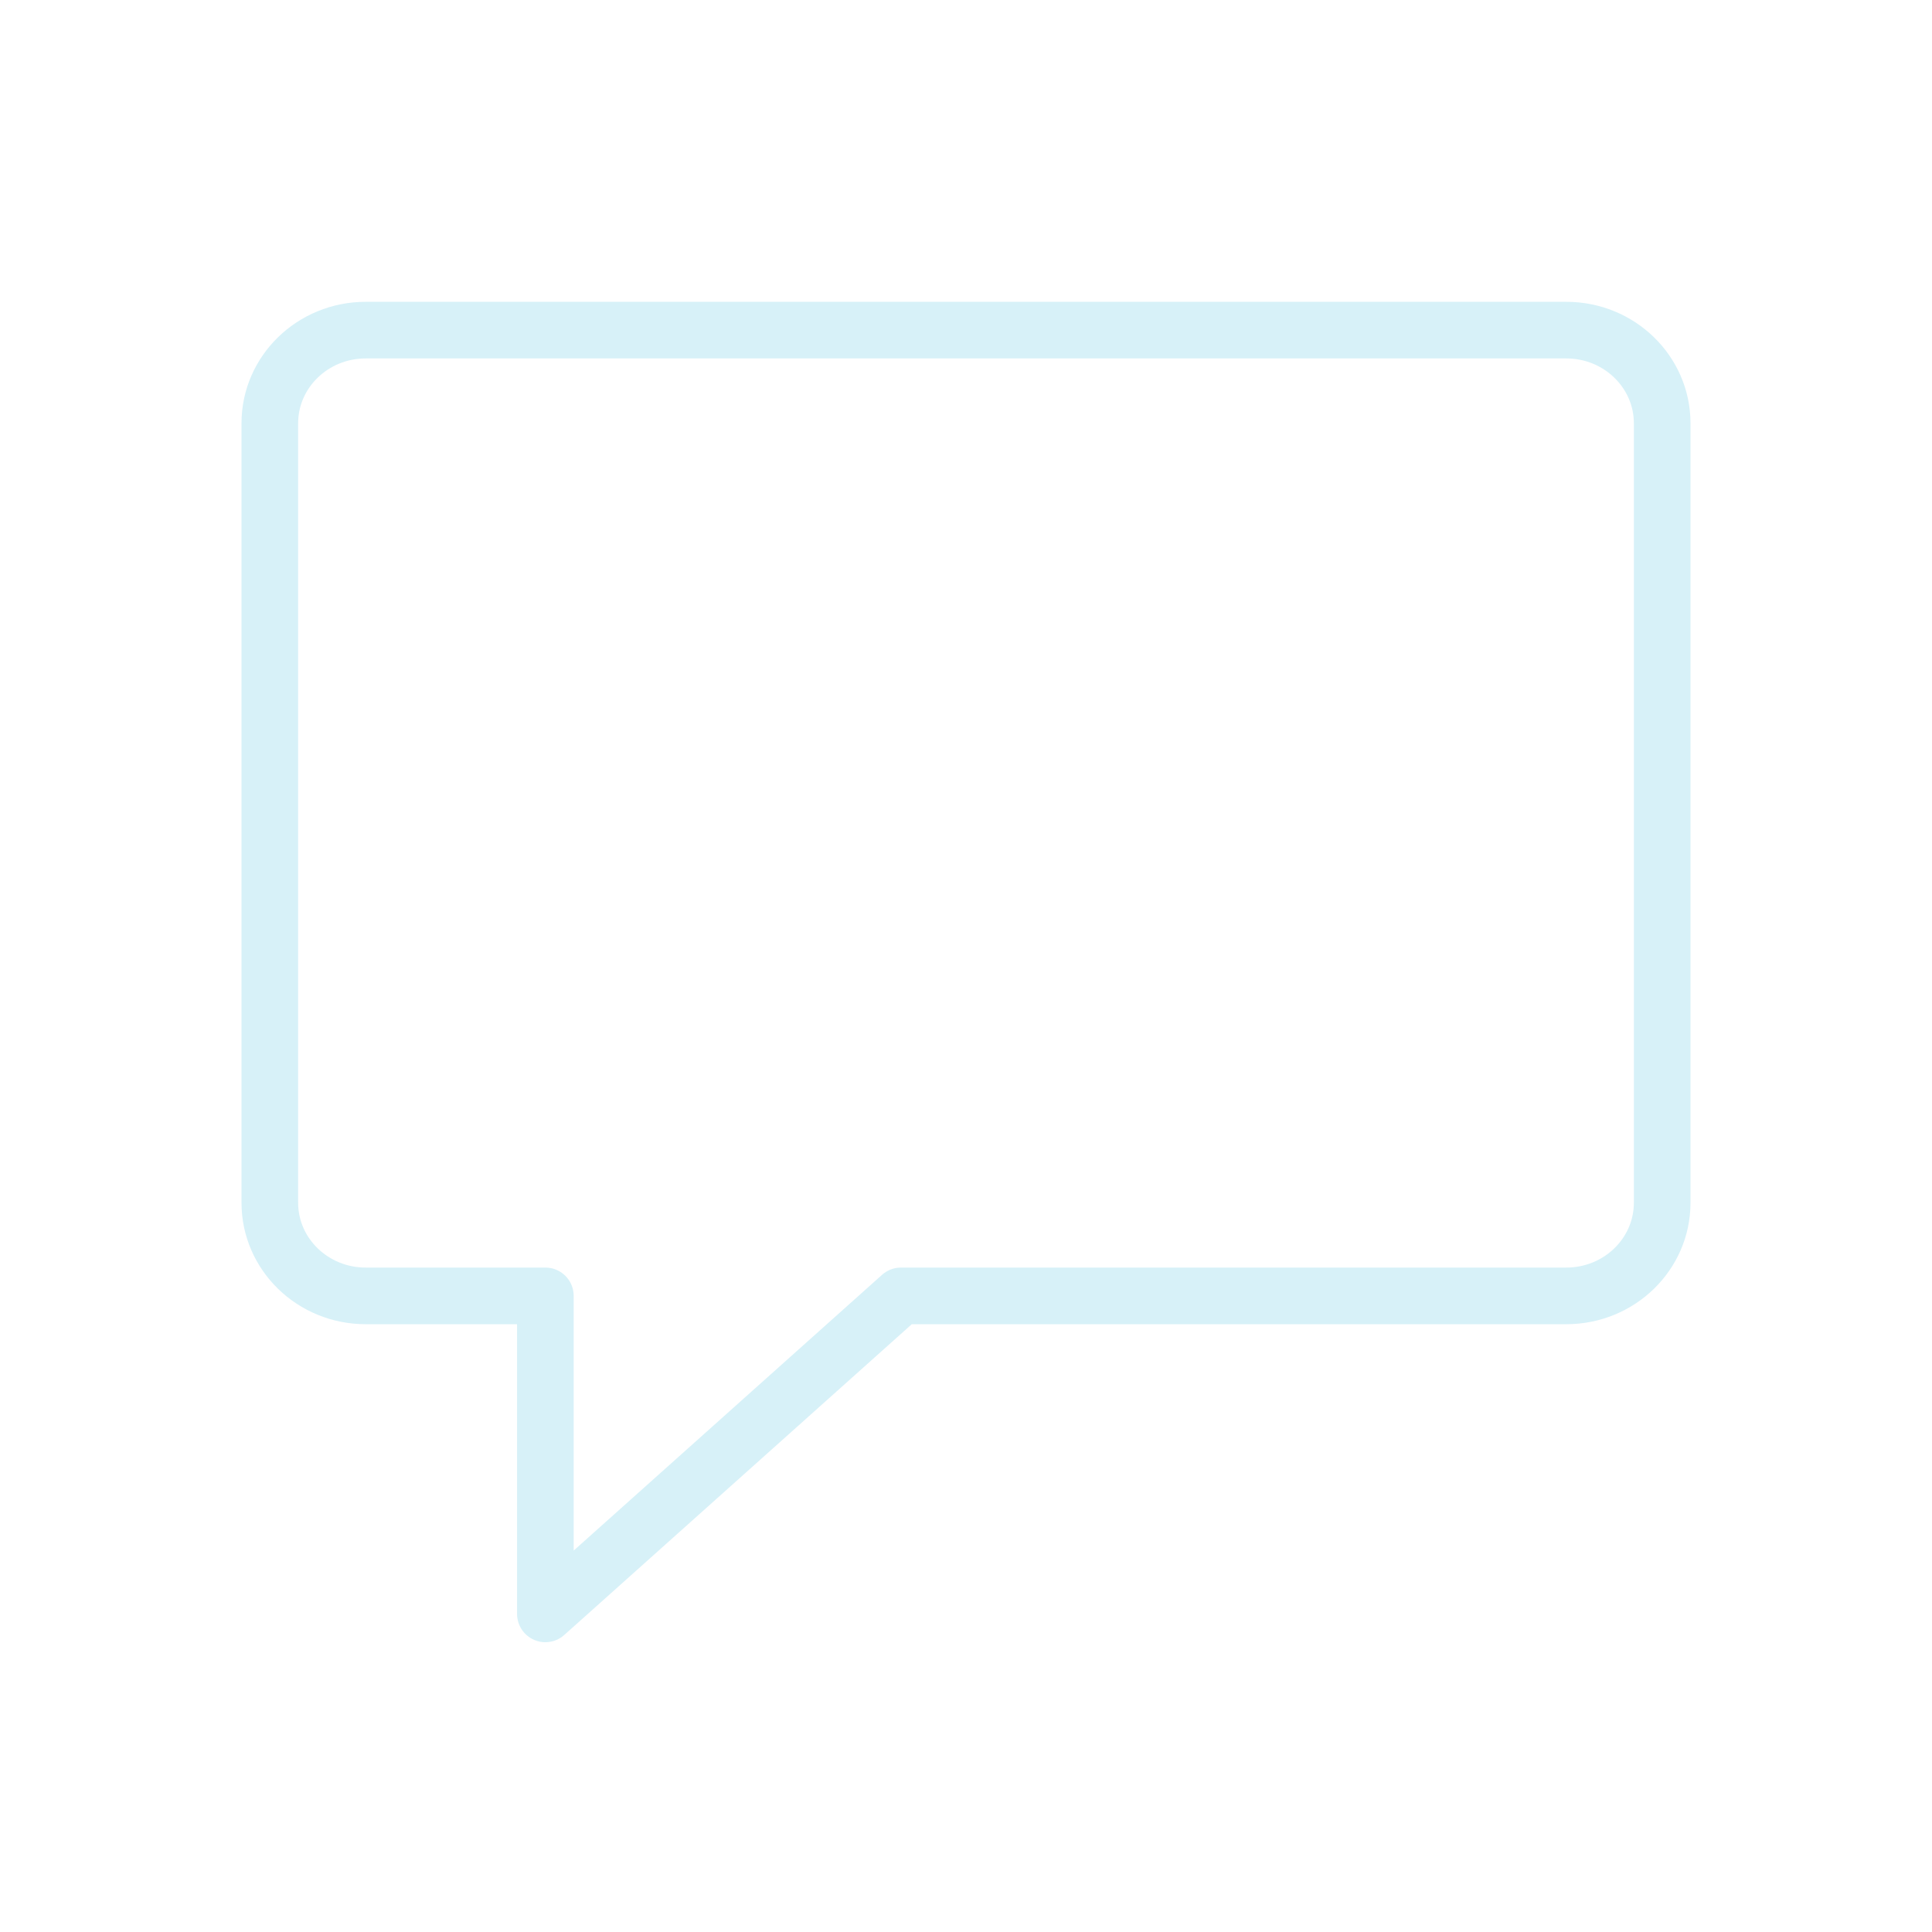
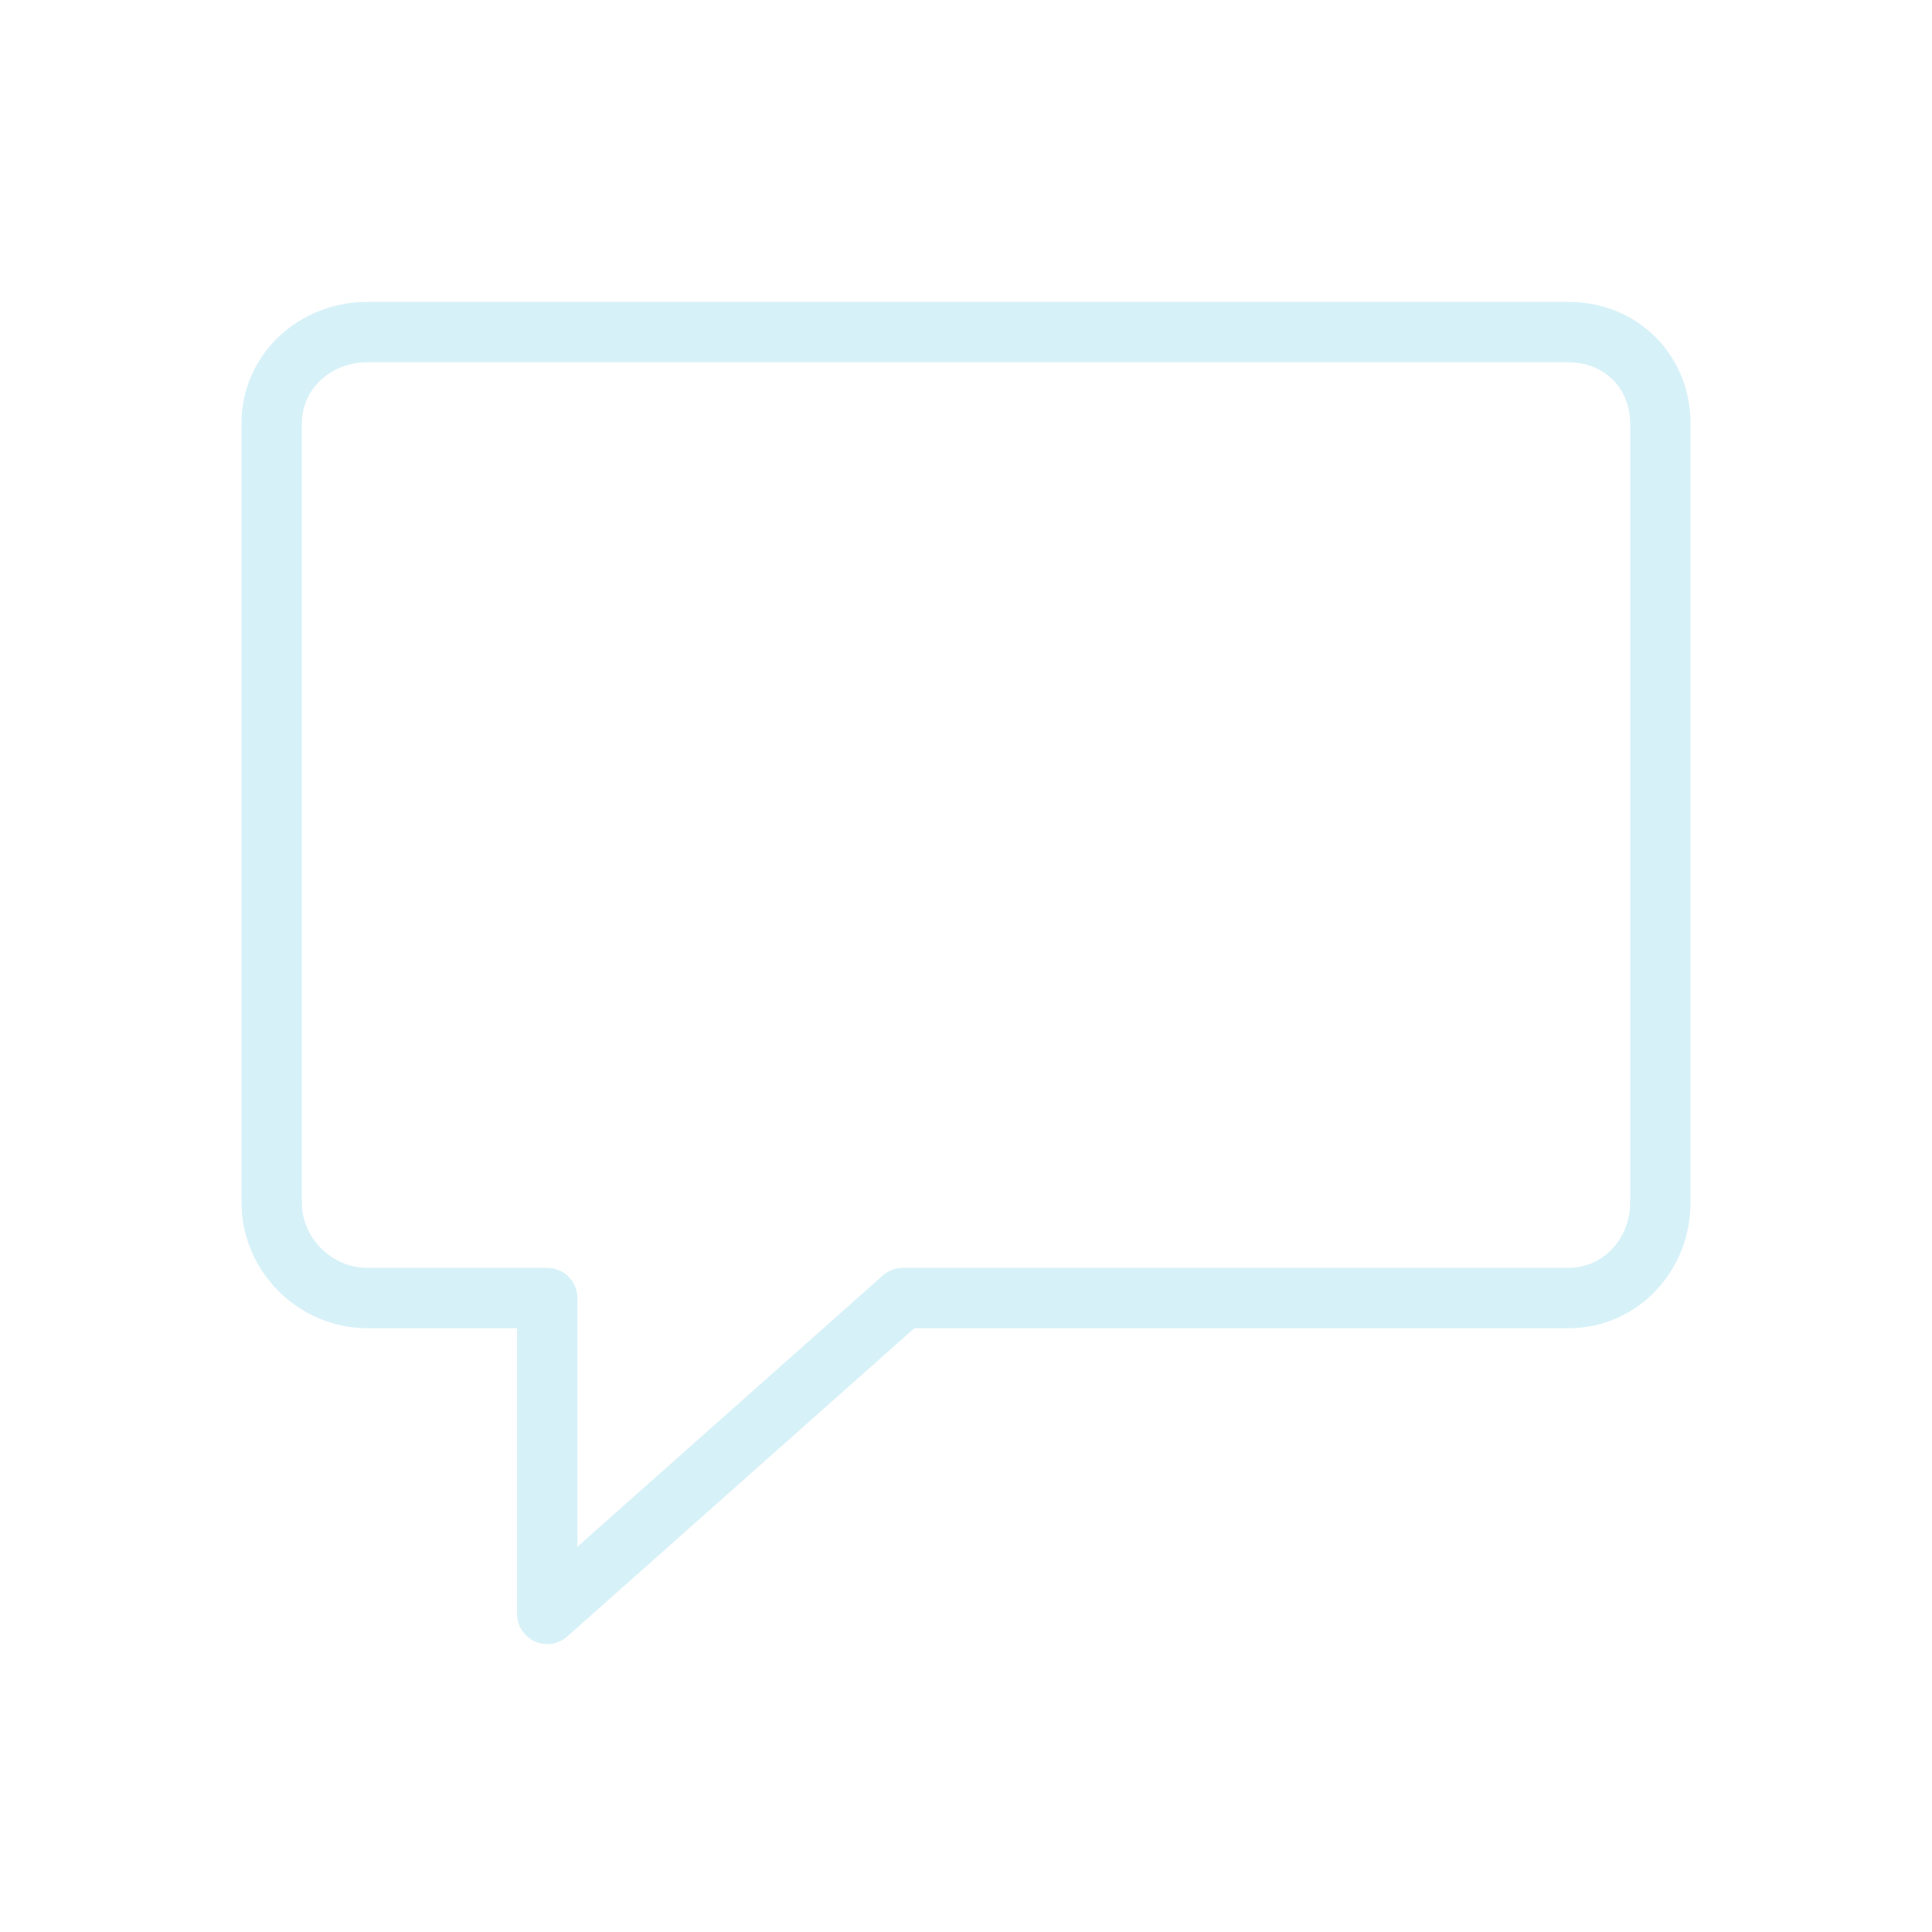
<svg xmlns="http://www.w3.org/2000/svg" width="32" height="32" version="1.1" id="svg12">
  <defs id="defs16" />
  <g id="konversation">
    <rect style="opacity:0.001" width="32" height="32" x="0" y="0" id="rect7" />
-     <path fill="none" stroke-width="0.938" stroke-linecap="round" stroke-linejoin="round" stroke-miterlimit="10" d="M 27.531,7.011 V 19.921 c 0,0.852 -0.711,1.543 -1.588,1.543 H 14.923 L 9.033,26.731 V 21.464 H 6.057 c -0.877,0 -1.588,-0.691 -1.588,-1.543 V 7.011 c 0,-0.852 0.711,-1.543 1.588,-1.543 H 25.943 c 0.877,0 1.588,0.691 1.588,1.543 z" id="path2" style="stroke:#d7f1f8;stroke-opacity:1" />
+     <path fill="none" stroke-width="1" stroke-linecap="round" stroke-linejoin="round" stroke-miterlimit="10" d="M 27.5,7.011 V 19.921 C 27.5,20.773 26.851,21.5 25.974,21.5 H 14.954 L 9.064,26.731 V 21.5 H 6.088 C 5.211,21.5 4.5,20.773 4.5,19.921 V 7.011 C 4.5,6.159 5.211,5.5 6.088,5.5 H 25.974 C 26.851,5.5 27.5,6.159 27.5,7.011 Z" id="path2" style="stroke:#d7f1f8;stroke-opacity:1" />
    <circle fill="none" stroke-width="0.958" stroke-linecap="round" stroke-linejoin="round" stroke-miterlimit="10" cx="9.473" cy="12.526" r="1.497" id="circle8" />
    <circle fill="none" stroke-width="0.958" stroke-linecap="round" stroke-linejoin="round" stroke-miterlimit="10" cx="16.08" cy="12.526" r="1.497" id="circle10" />
    <circle fill="none" stroke-width="0.958" stroke-linecap="round" stroke-linejoin="round" stroke-miterlimit="10" cx="22.686" cy="12.526" r="1.497" id="circle12" />
  </g>
  <g id="22-22-konversation" transform="translate(32,10)">
    <rect style="opacity:0.001" width="22" height="22" x="0" y="0" id="rect2" />
-     <path fill="none" stroke-width="0.608" stroke-linecap="round" stroke-linejoin="round" stroke-miterlimit="10" d="m 18.696,5.276 v 8.131 c 0,0.537 -0.474,0.972 -1.06,0.972 H 10.281 L 6.35,17.696 V 14.378 H 4.364 c -0.585,0 -1.06,-0.435 -1.06,-0.972 V 5.276 c 0,-0.537 0.474,-0.972 1.06,-0.972 H 17.636 c 0.585,0 1.06,0.435 1.06,0.972 z" id="path2-5" style="stroke:#d7f1f8;stroke-opacity:1" />
+     <path fill="none" stroke-width="0.974" stroke-linecap="round" stroke-linejoin="round" stroke-miterlimit="10" d="M 18.5,5.432 V 13.341 C 18.5,13.863 18.05,14.5 17.478,14.5 H 10.298 L 6.461,17.513 V 14.5 H 4.522 C 3.95,14.5 3.5,13.863 3.5,13.341 V 5.432 C 3.5,4.91 3.95,4.5 4.522,4.5 H 17.478 C 18.05,4.5 18.5,4.91 18.5,5.432 Z" id="path2-5" style="stroke:#d7f1f8;stroke-opacity:1" />
    <circle fill="none" stroke-width="0.583" stroke-linecap="round" stroke-linejoin="round" stroke-miterlimit="10" cx="6.949" cy="9.028" r="0.911" id="circle8-5" />
    <circle fill="none" stroke-width="0.583" stroke-linecap="round" stroke-linejoin="round" stroke-miterlimit="10" cx="10.97" cy="9.028" r="0.911" id="circle10-6" />
    <circle fill="none" stroke-width="0.583" stroke-linecap="round" stroke-linejoin="round" stroke-miterlimit="10" cx="14.992" cy="9.028" r="0.911" id="circle12-2" />
  </g>
</svg>
